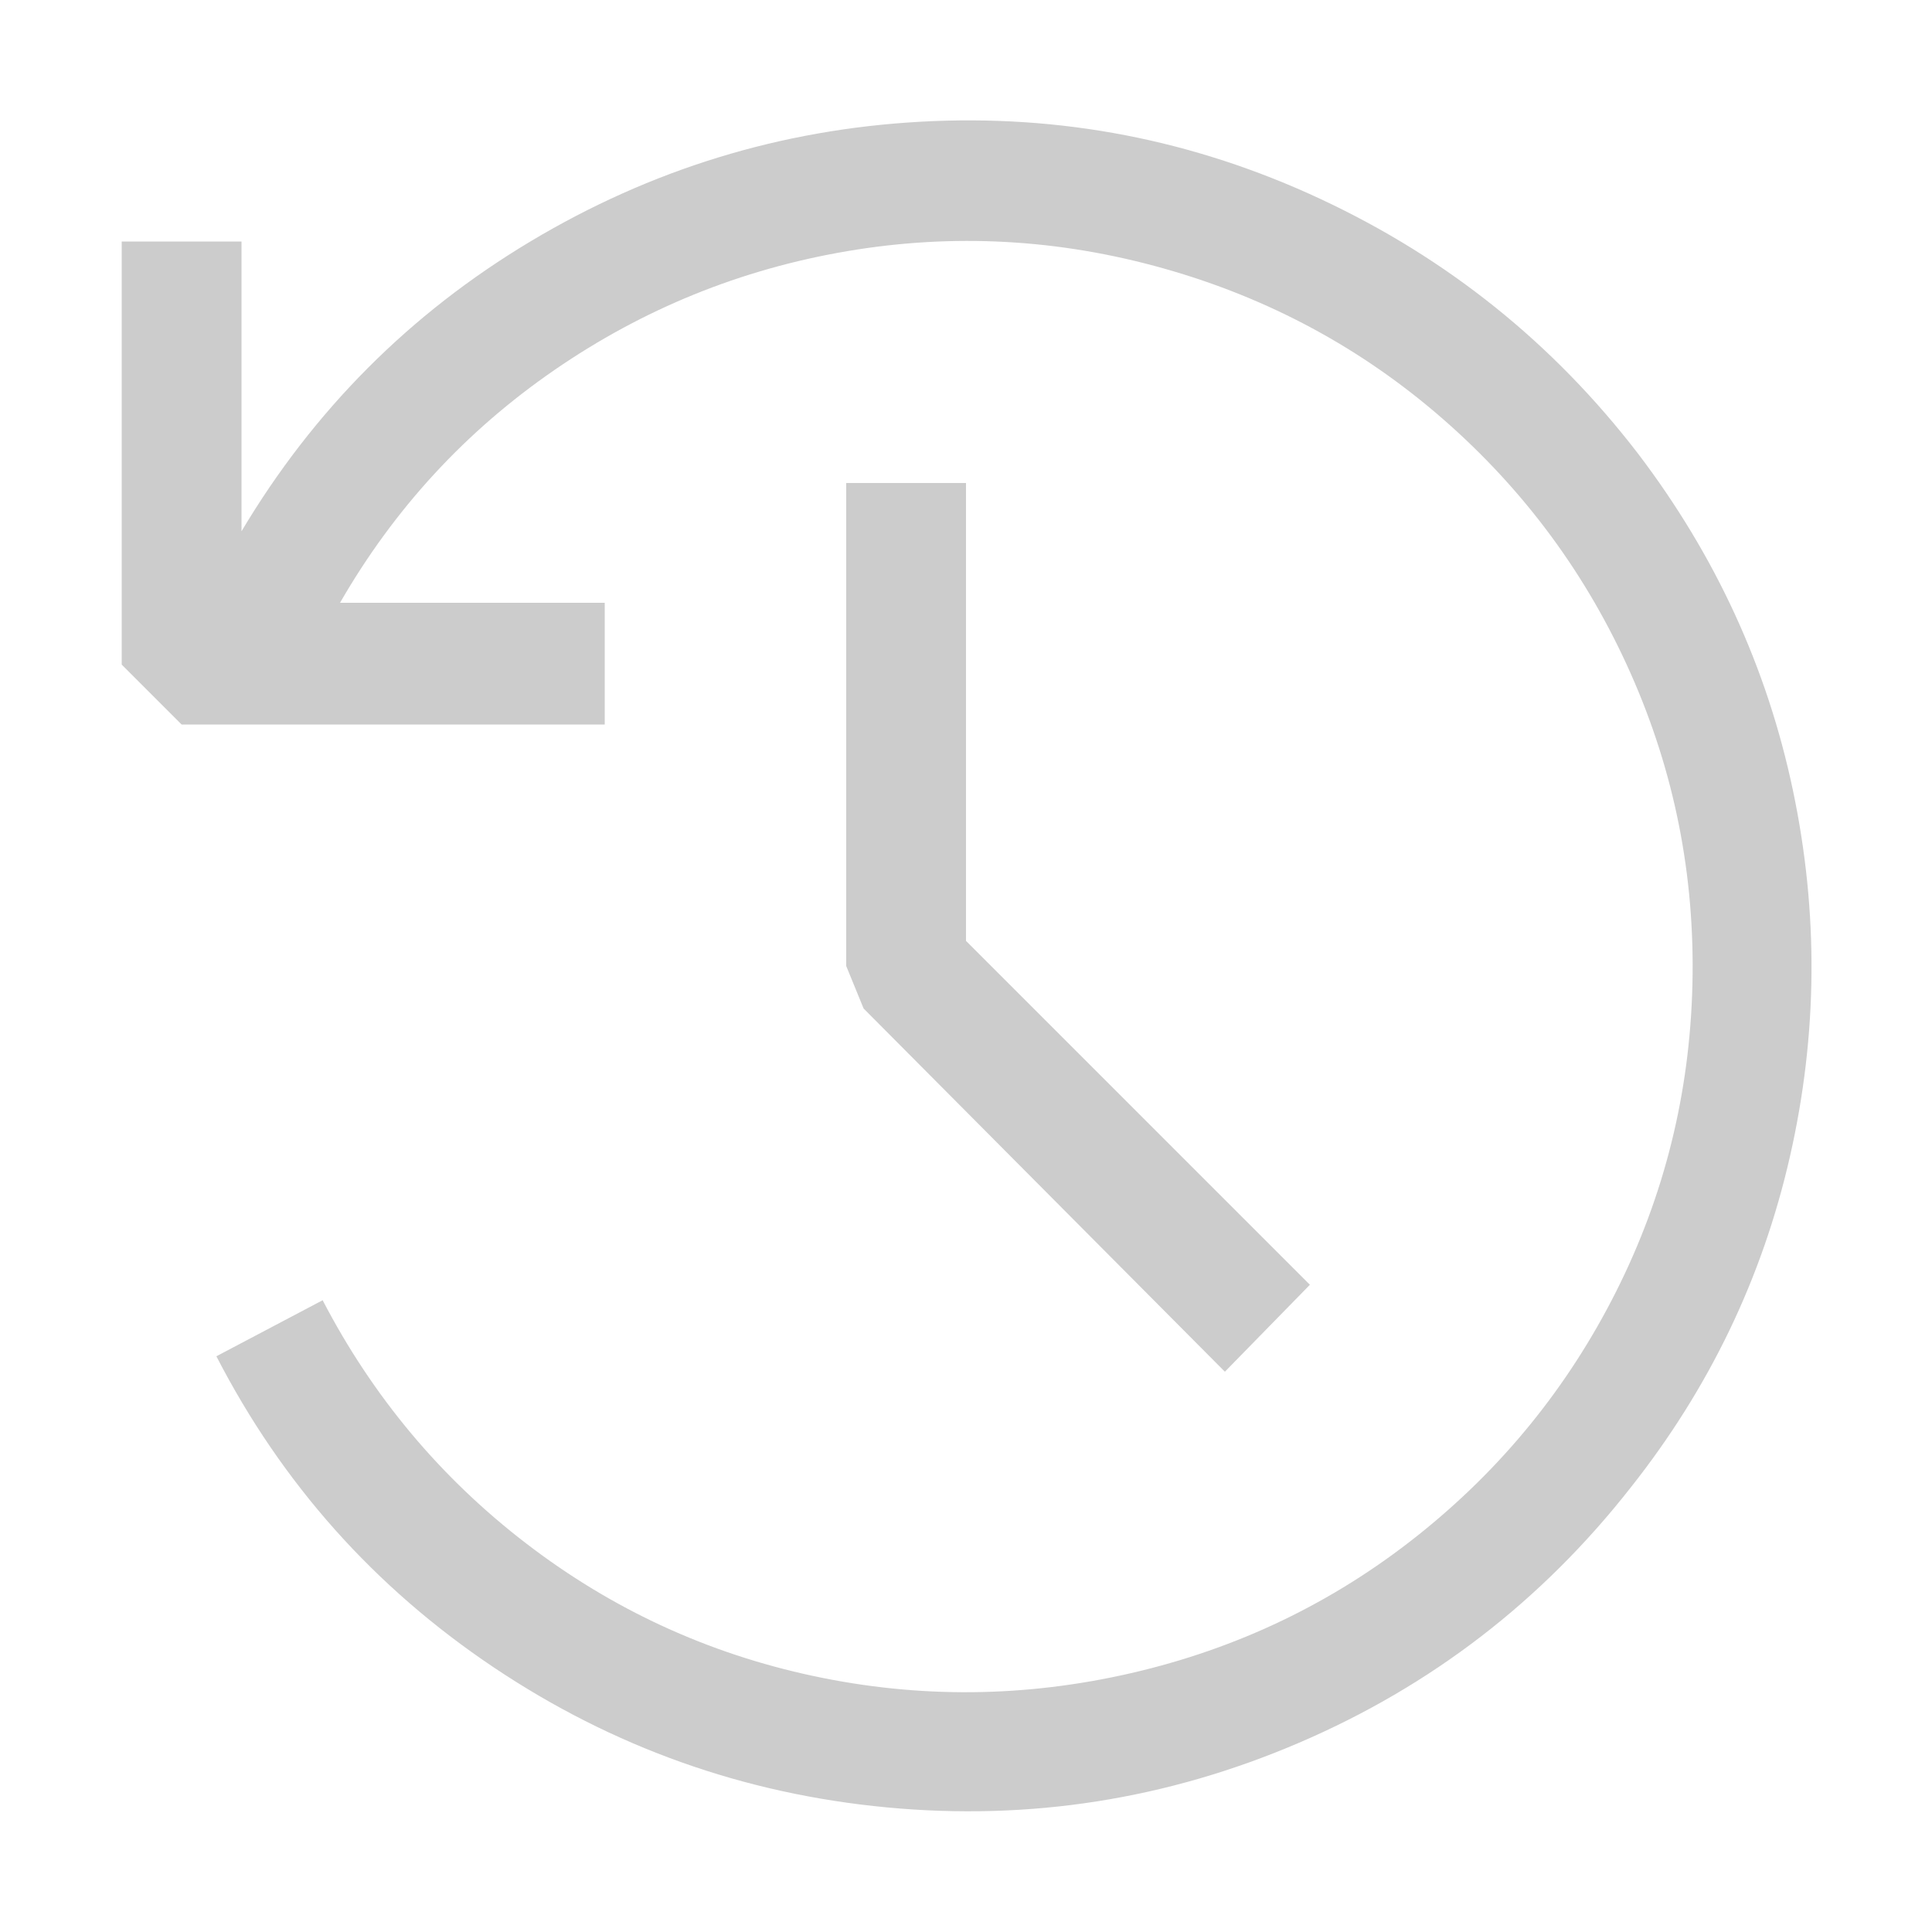
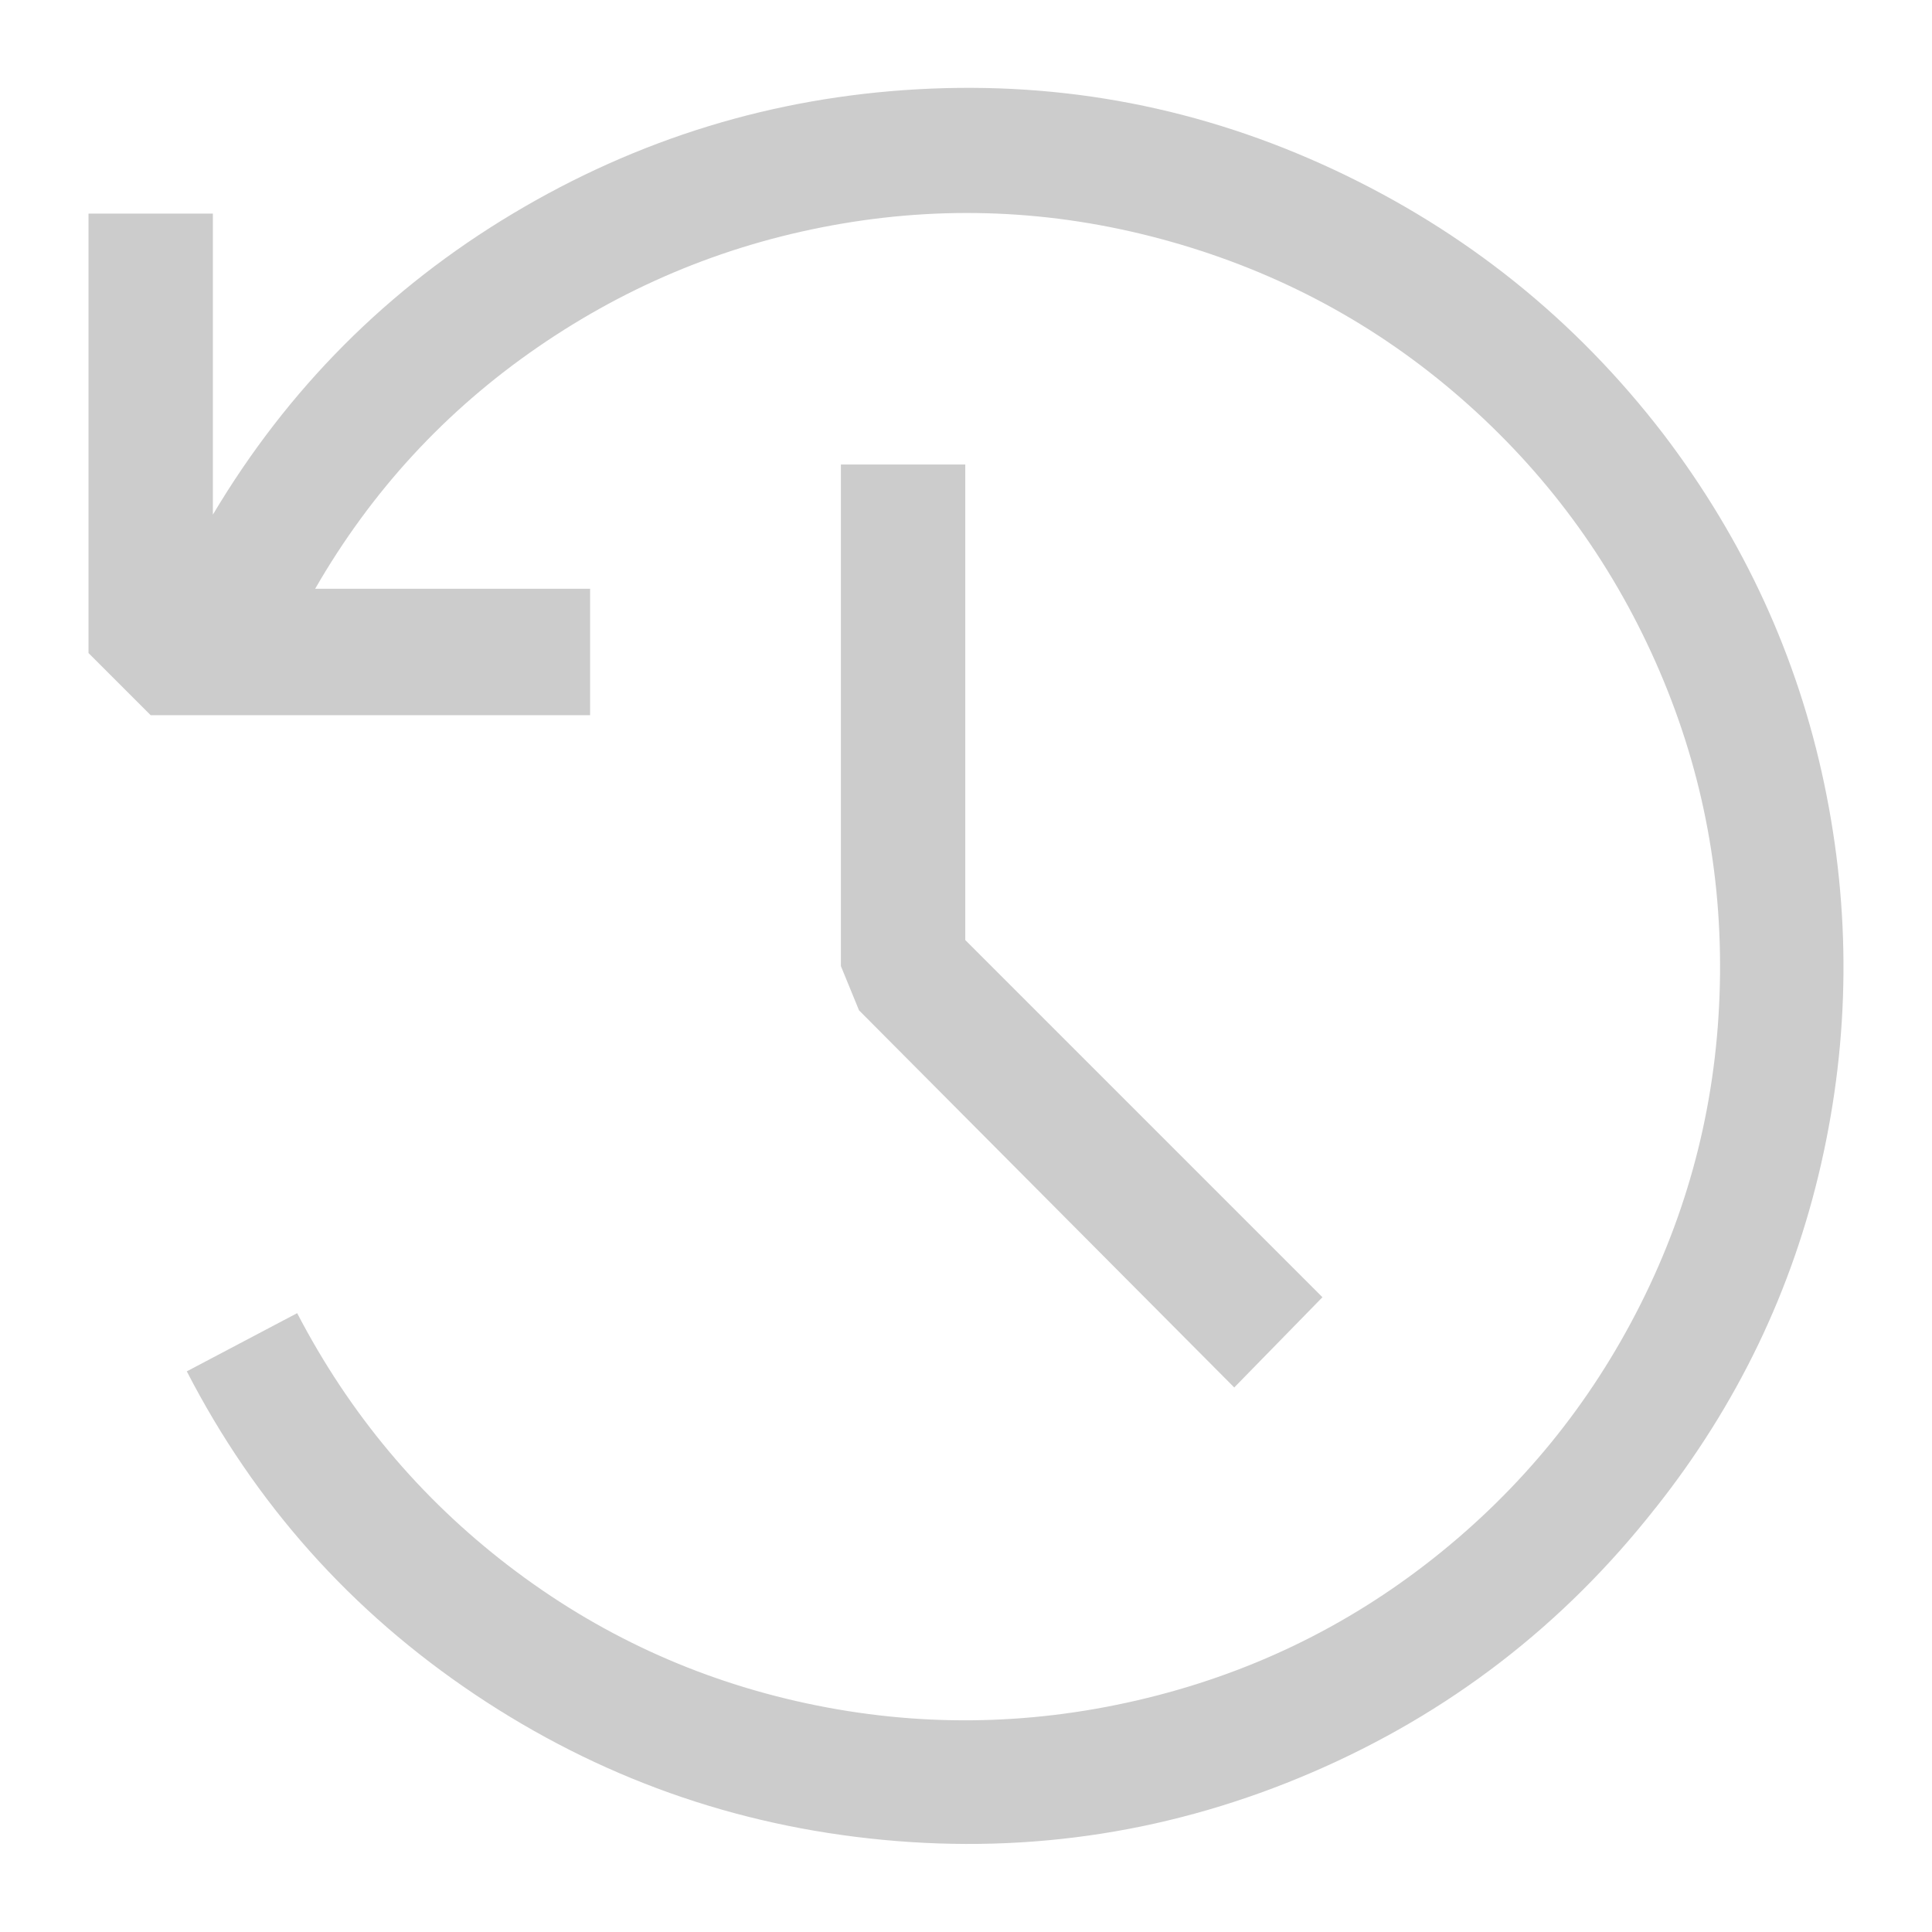
- <svg xmlns="http://www.w3.org/2000/svg" version="1.1" width="44" height="44" viewBox="0 0 44 44">
-   <path fill="#ccc" d="M37.136 33.88q2.684-3.388 3.63-7.546t0.066-8.338-3.52-7.656q-2.904-3.784-7.238-5.808t-9.108-1.76-8.888 2.728-6.578 6.6v-6.6h-2.728v9.636l1.364 1.364h9.636v-2.772h-6.028q1.848-3.212 4.884-5.302t6.666-2.706 7.216 0.396 6.358 3.432 4.268 5.786 1.408 7.084-1.738 6.996-4.532 5.566-6.512 3.124-7.238 0.066-6.534-3.014-4.642-5.544l-2.42 1.276q2.244 4.356 6.314 7.084t8.954 3.19 9.394-1.474 7.546-5.808zM27.896 31.24l1.936-1.98-7.832-7.832v-10.428h-2.728v11l0.396 0.968z" />
+ <svg xmlns="http://www.w3.org/2000/svg" width="16" height="16">
+   <g>
+     <path fill="#ccc" stroke="null" id="svg_1" d="m13.711,12.488q1.014,-1.28 1.371,-2.85t0.025,-3.149t-1.329,-2.891q-1.097,-1.429 -2.734,-2.194t-3.44,-0.665t-3.357,1.03t-2.484,2.493l0,-2.493l-1.03,0l0,3.639l0.515,0.515l3.639,0l0,-1.047l-2.277,0q0.698,-1.213 1.845,-2.002t2.518,-1.022t2.725,0.15t2.401,1.296t1.612,2.185t0.532,2.675t-0.656,2.642t-1.712,2.102t-2.459,1.18t-2.734,0.025t-2.468,-1.138t-1.753,-2.094l-0.914,0.482q0.848,1.645 2.385,2.675t3.382,1.205t3.548,-0.557t2.85,-2.194zm-3.49,-0.997l0.731,-0.748l-2.958,-2.958l0,-3.938l-1.03,0l0,4.154l0.15,0.366l3.108,3.124z" />
+   </g>
</svg>
